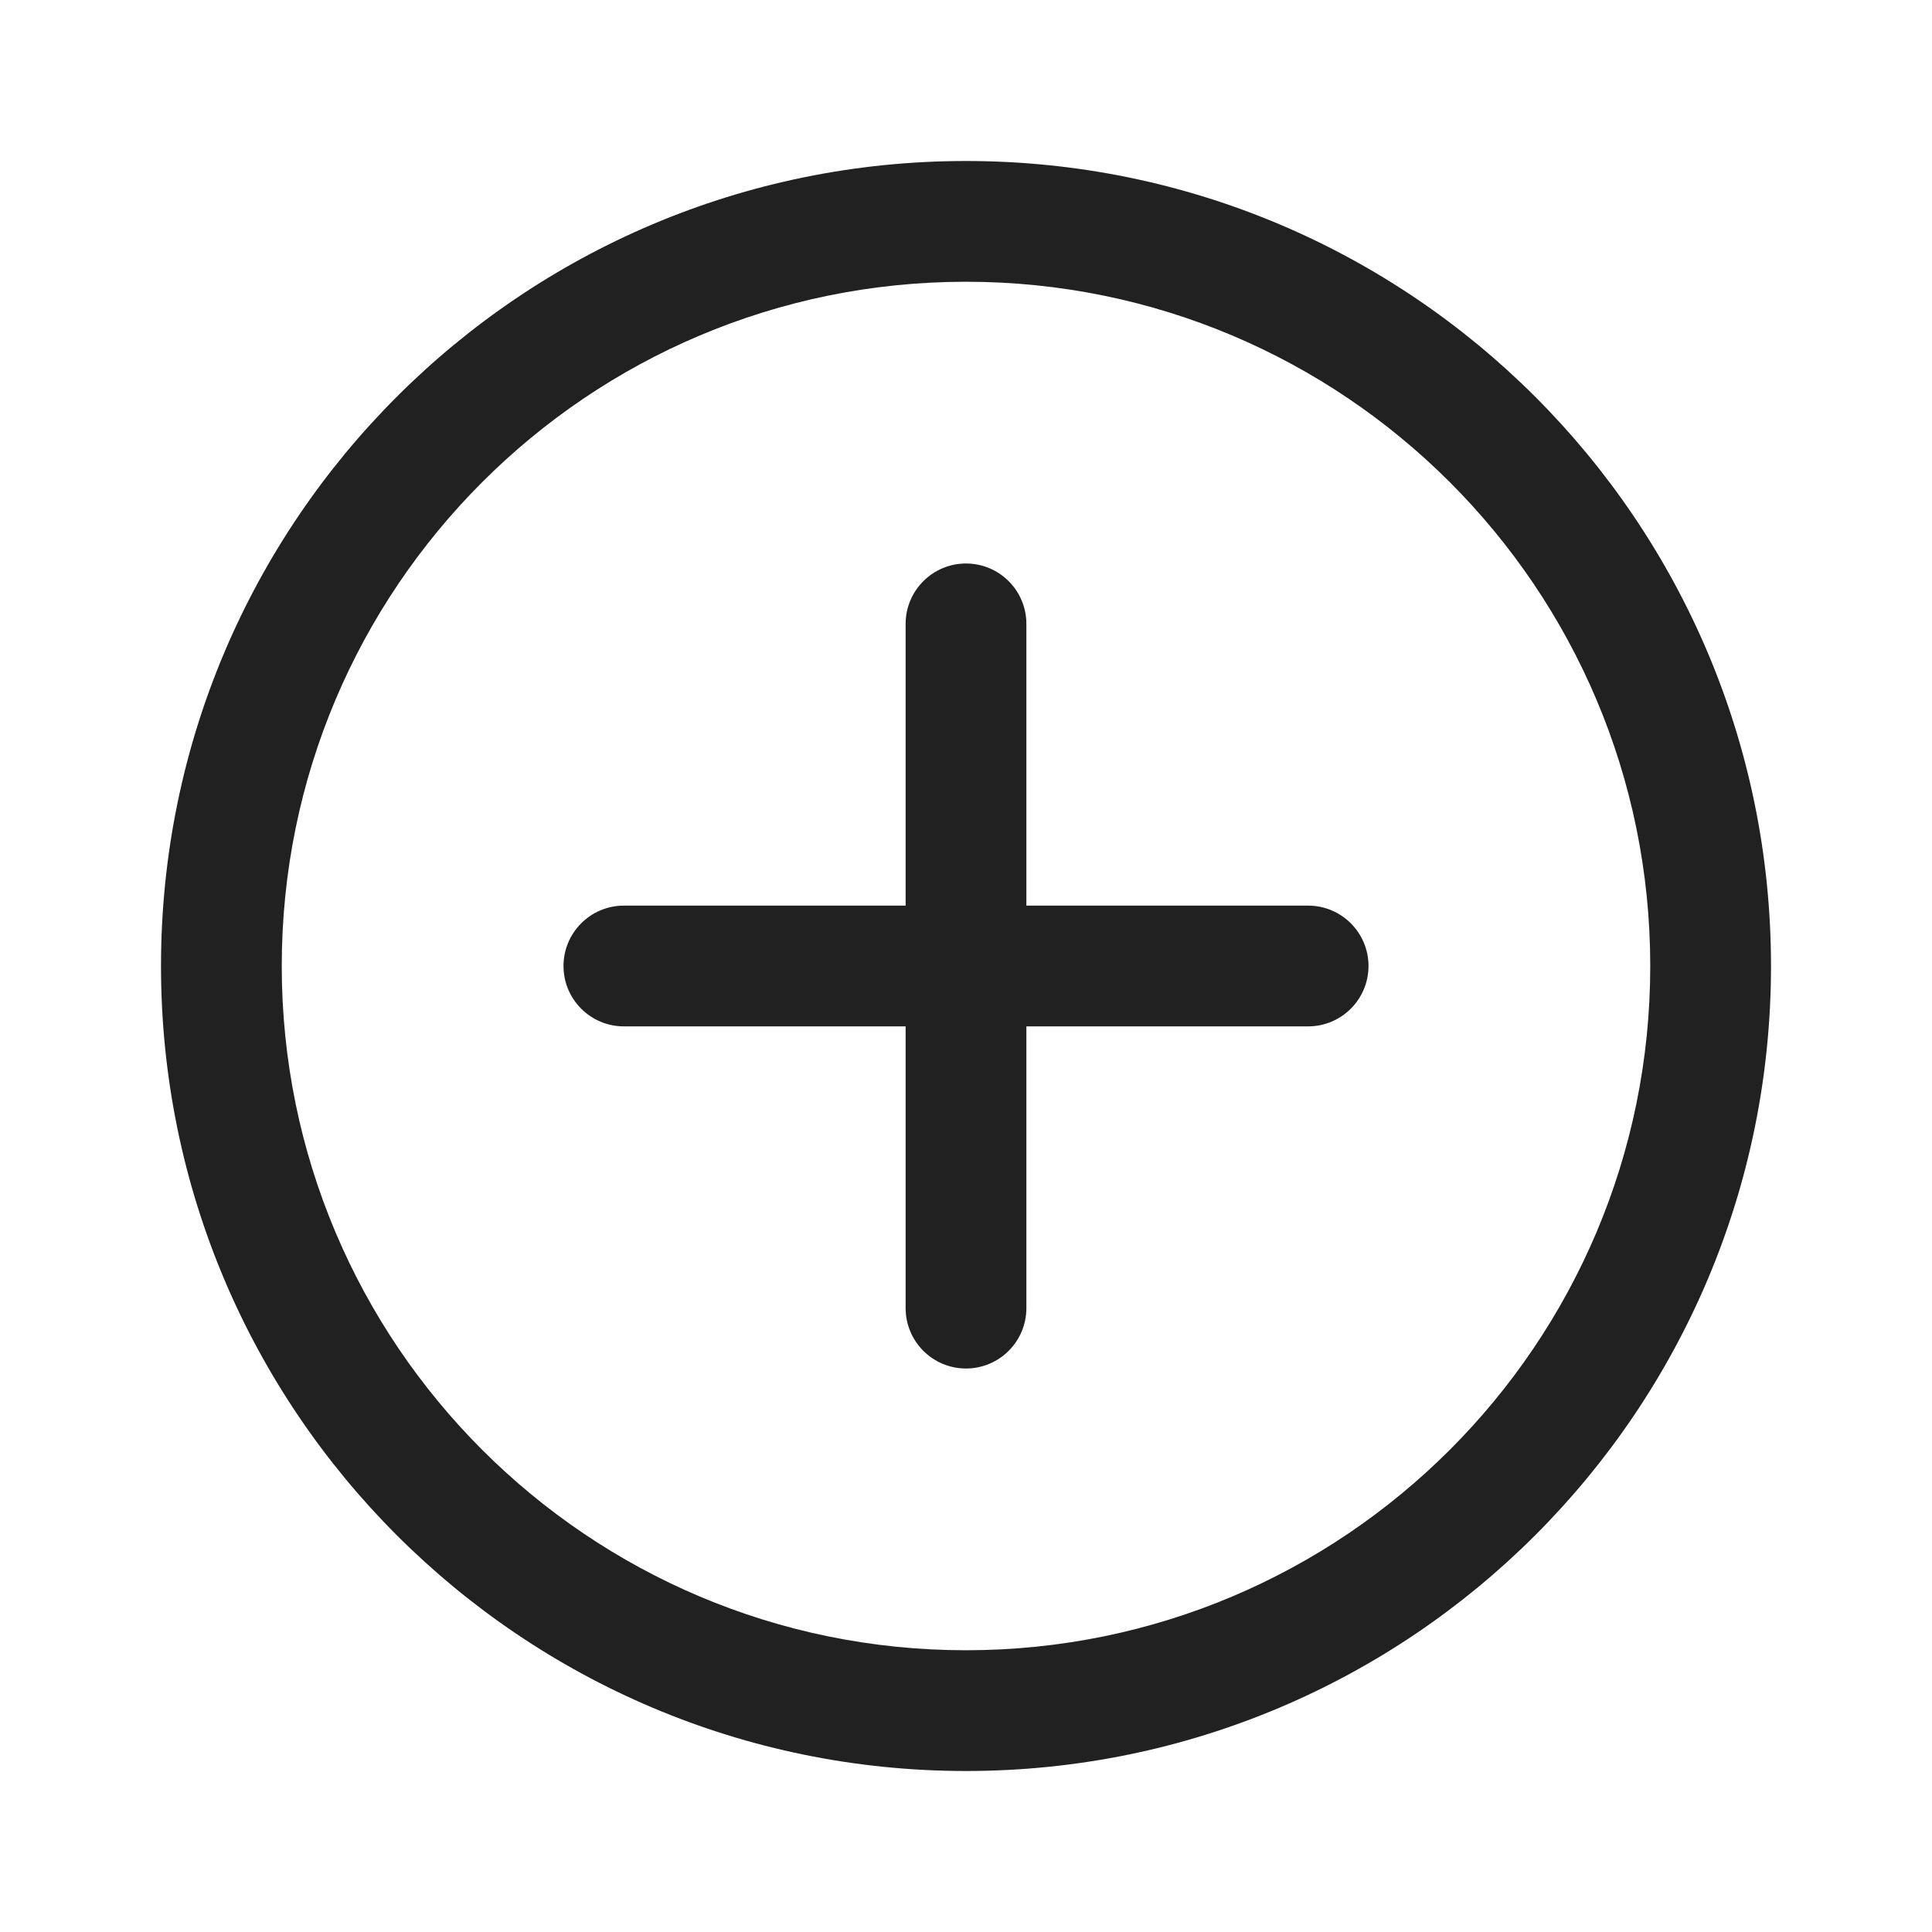
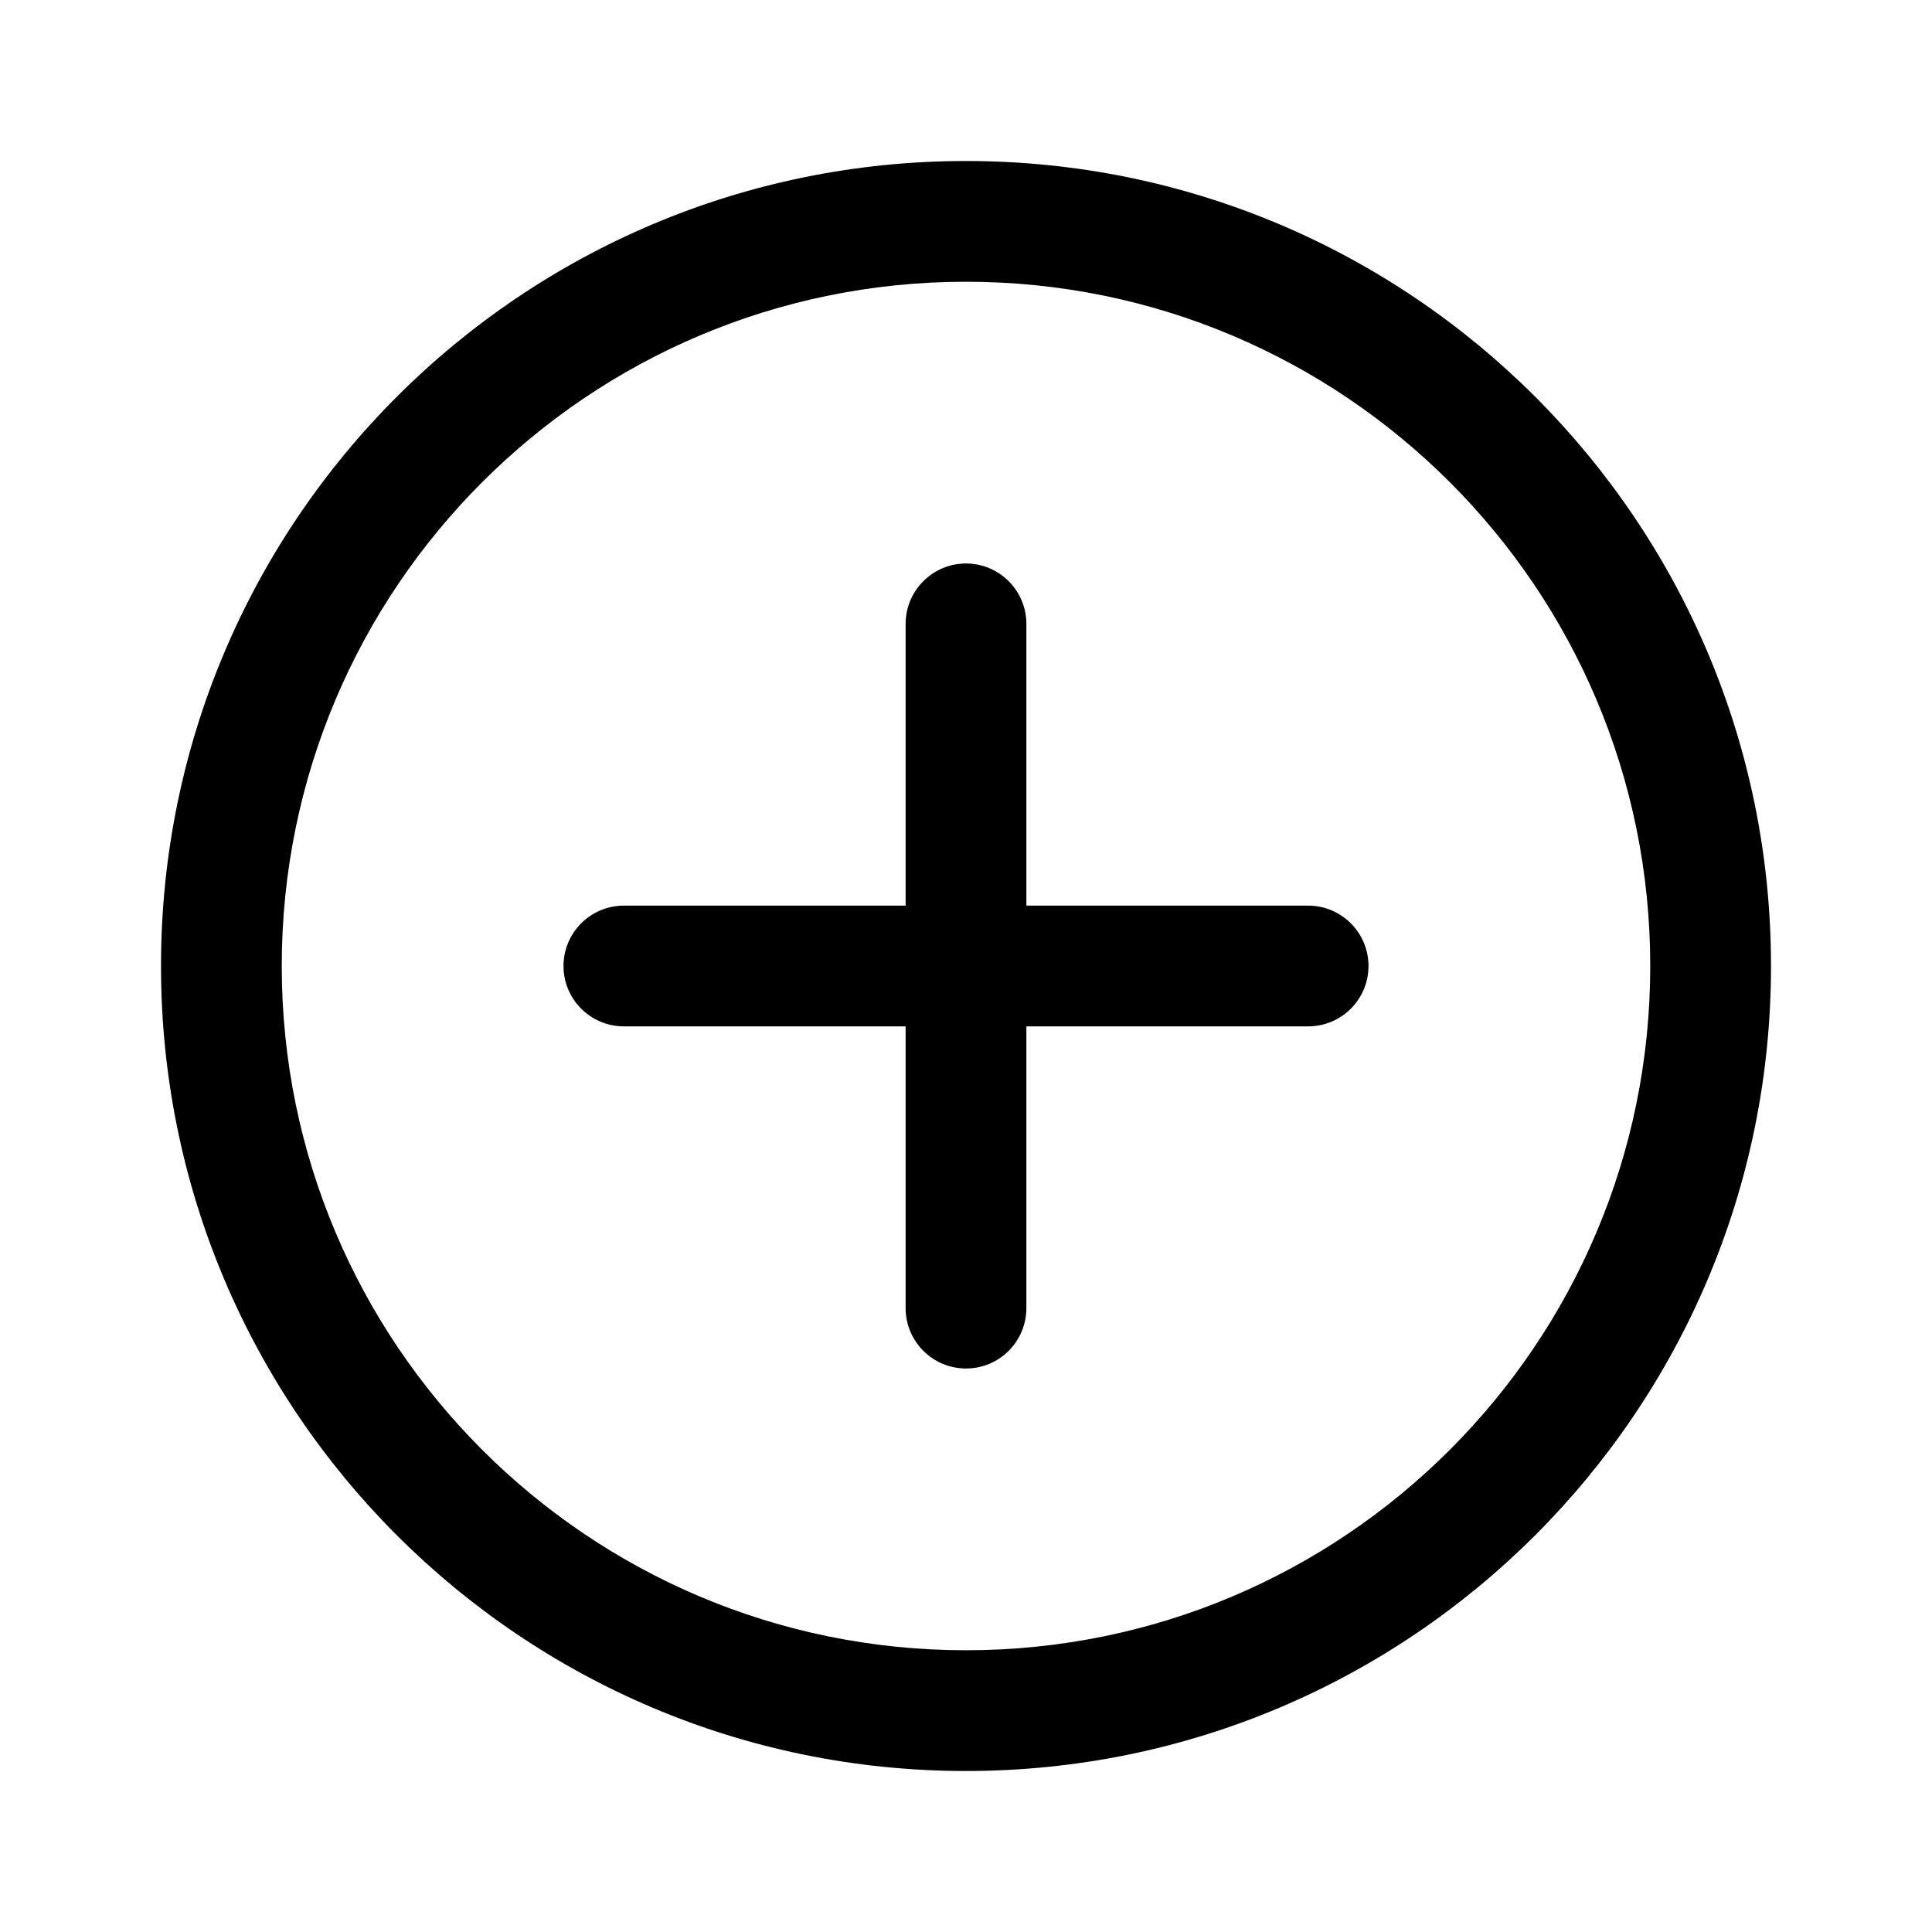
<svg xmlns="http://www.w3.org/2000/svg" width="24" height="24" viewBox="0 0 24 24" fill="none">
-   <path d="M12 2C17.523 2 22 6.477 22 12C22 17.523 17.523 22 12 22C6.477 22 2 17.523 2 12C2 6.477 6.477 2 12 2ZM12 3.5C7.306 3.5 3.5 7.306 3.5 12C3.5 16.694 7.306 20.5 12 20.5C16.694 20.5 20.5 16.694 20.5 12C20.5 7.306 16.694 3.5 12 3.5ZM12 7C12.414 7 12.75 7.336 12.75 7.75V11.25H16.25C16.664 11.25 17 11.586 17 12C17 12.414 16.664 12.75 16.25 12.75H12.75V16.25C12.75 16.664 12.414 17 12 17C11.586 17 11.25 16.664 11.25 16.25V12.75H7.75C7.336 12.75 7 12.414 7 12C7 11.586 7.336 11.25 7.75 11.25H11.25V7.75C11.25 7.336 11.586 7 12 7Z" fill="#212121" />
+   <path d="M12 2C17.523 2 22 6.477 22 12C22 17.523 17.523 22 12 22C6.477 22 2 17.523 2 12C2 6.477 6.477 2 12 2ZM12 3.5C7.306 3.5 3.5 7.306 3.5 12C3.5 16.694 7.306 20.5 12 20.5C16.694 20.5 20.5 16.694 20.5 12C20.5 7.306 16.694 3.5 12 3.5ZM12 7C12.414 7 12.75 7.336 12.75 7.75V11.25H16.25C16.664 11.25 17 11.586 17 12C17 12.414 16.664 12.75 16.25 12.75H12.75V16.25C12.75 16.664 12.414 17 12 17C11.586 17 11.25 16.664 11.25 16.25V12.75H7.75C7.336 12.75 7 12.414 7 12C7 11.586 7.336 11.25 7.75 11.25H11.25V7.75C11.25 7.336 11.586 7 12 7Z" fill="currentColor" />
</svg>
